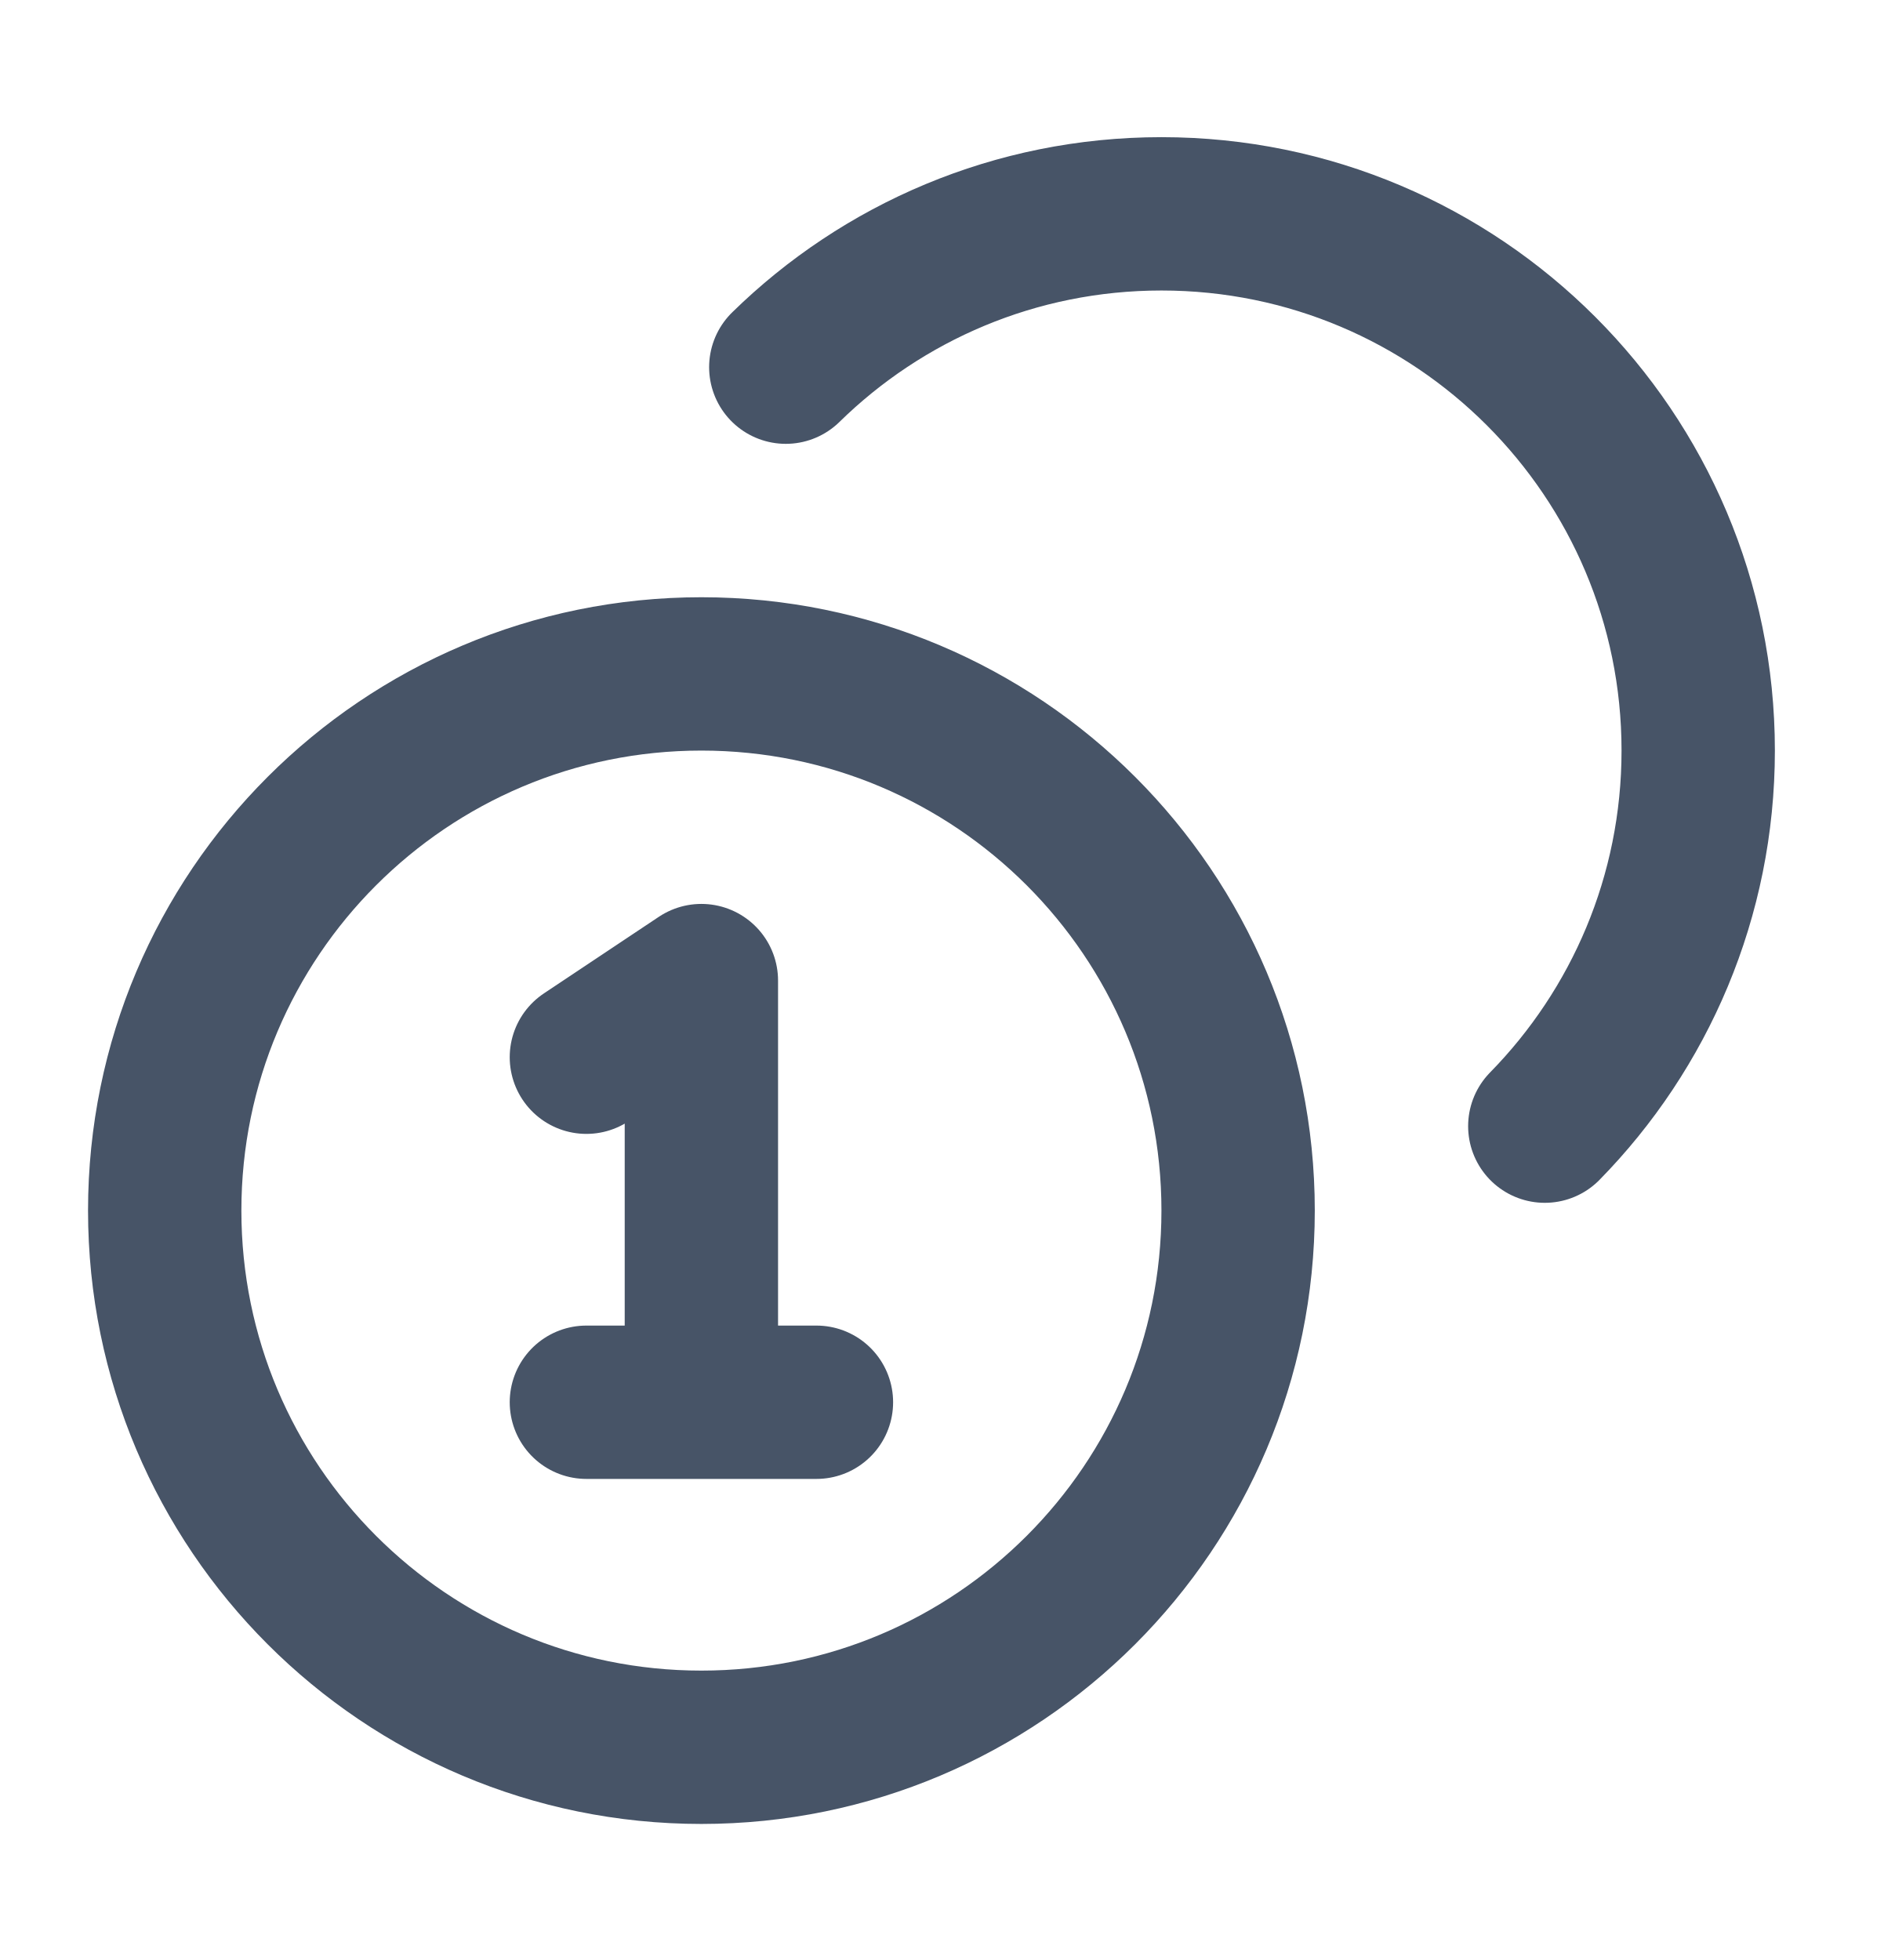
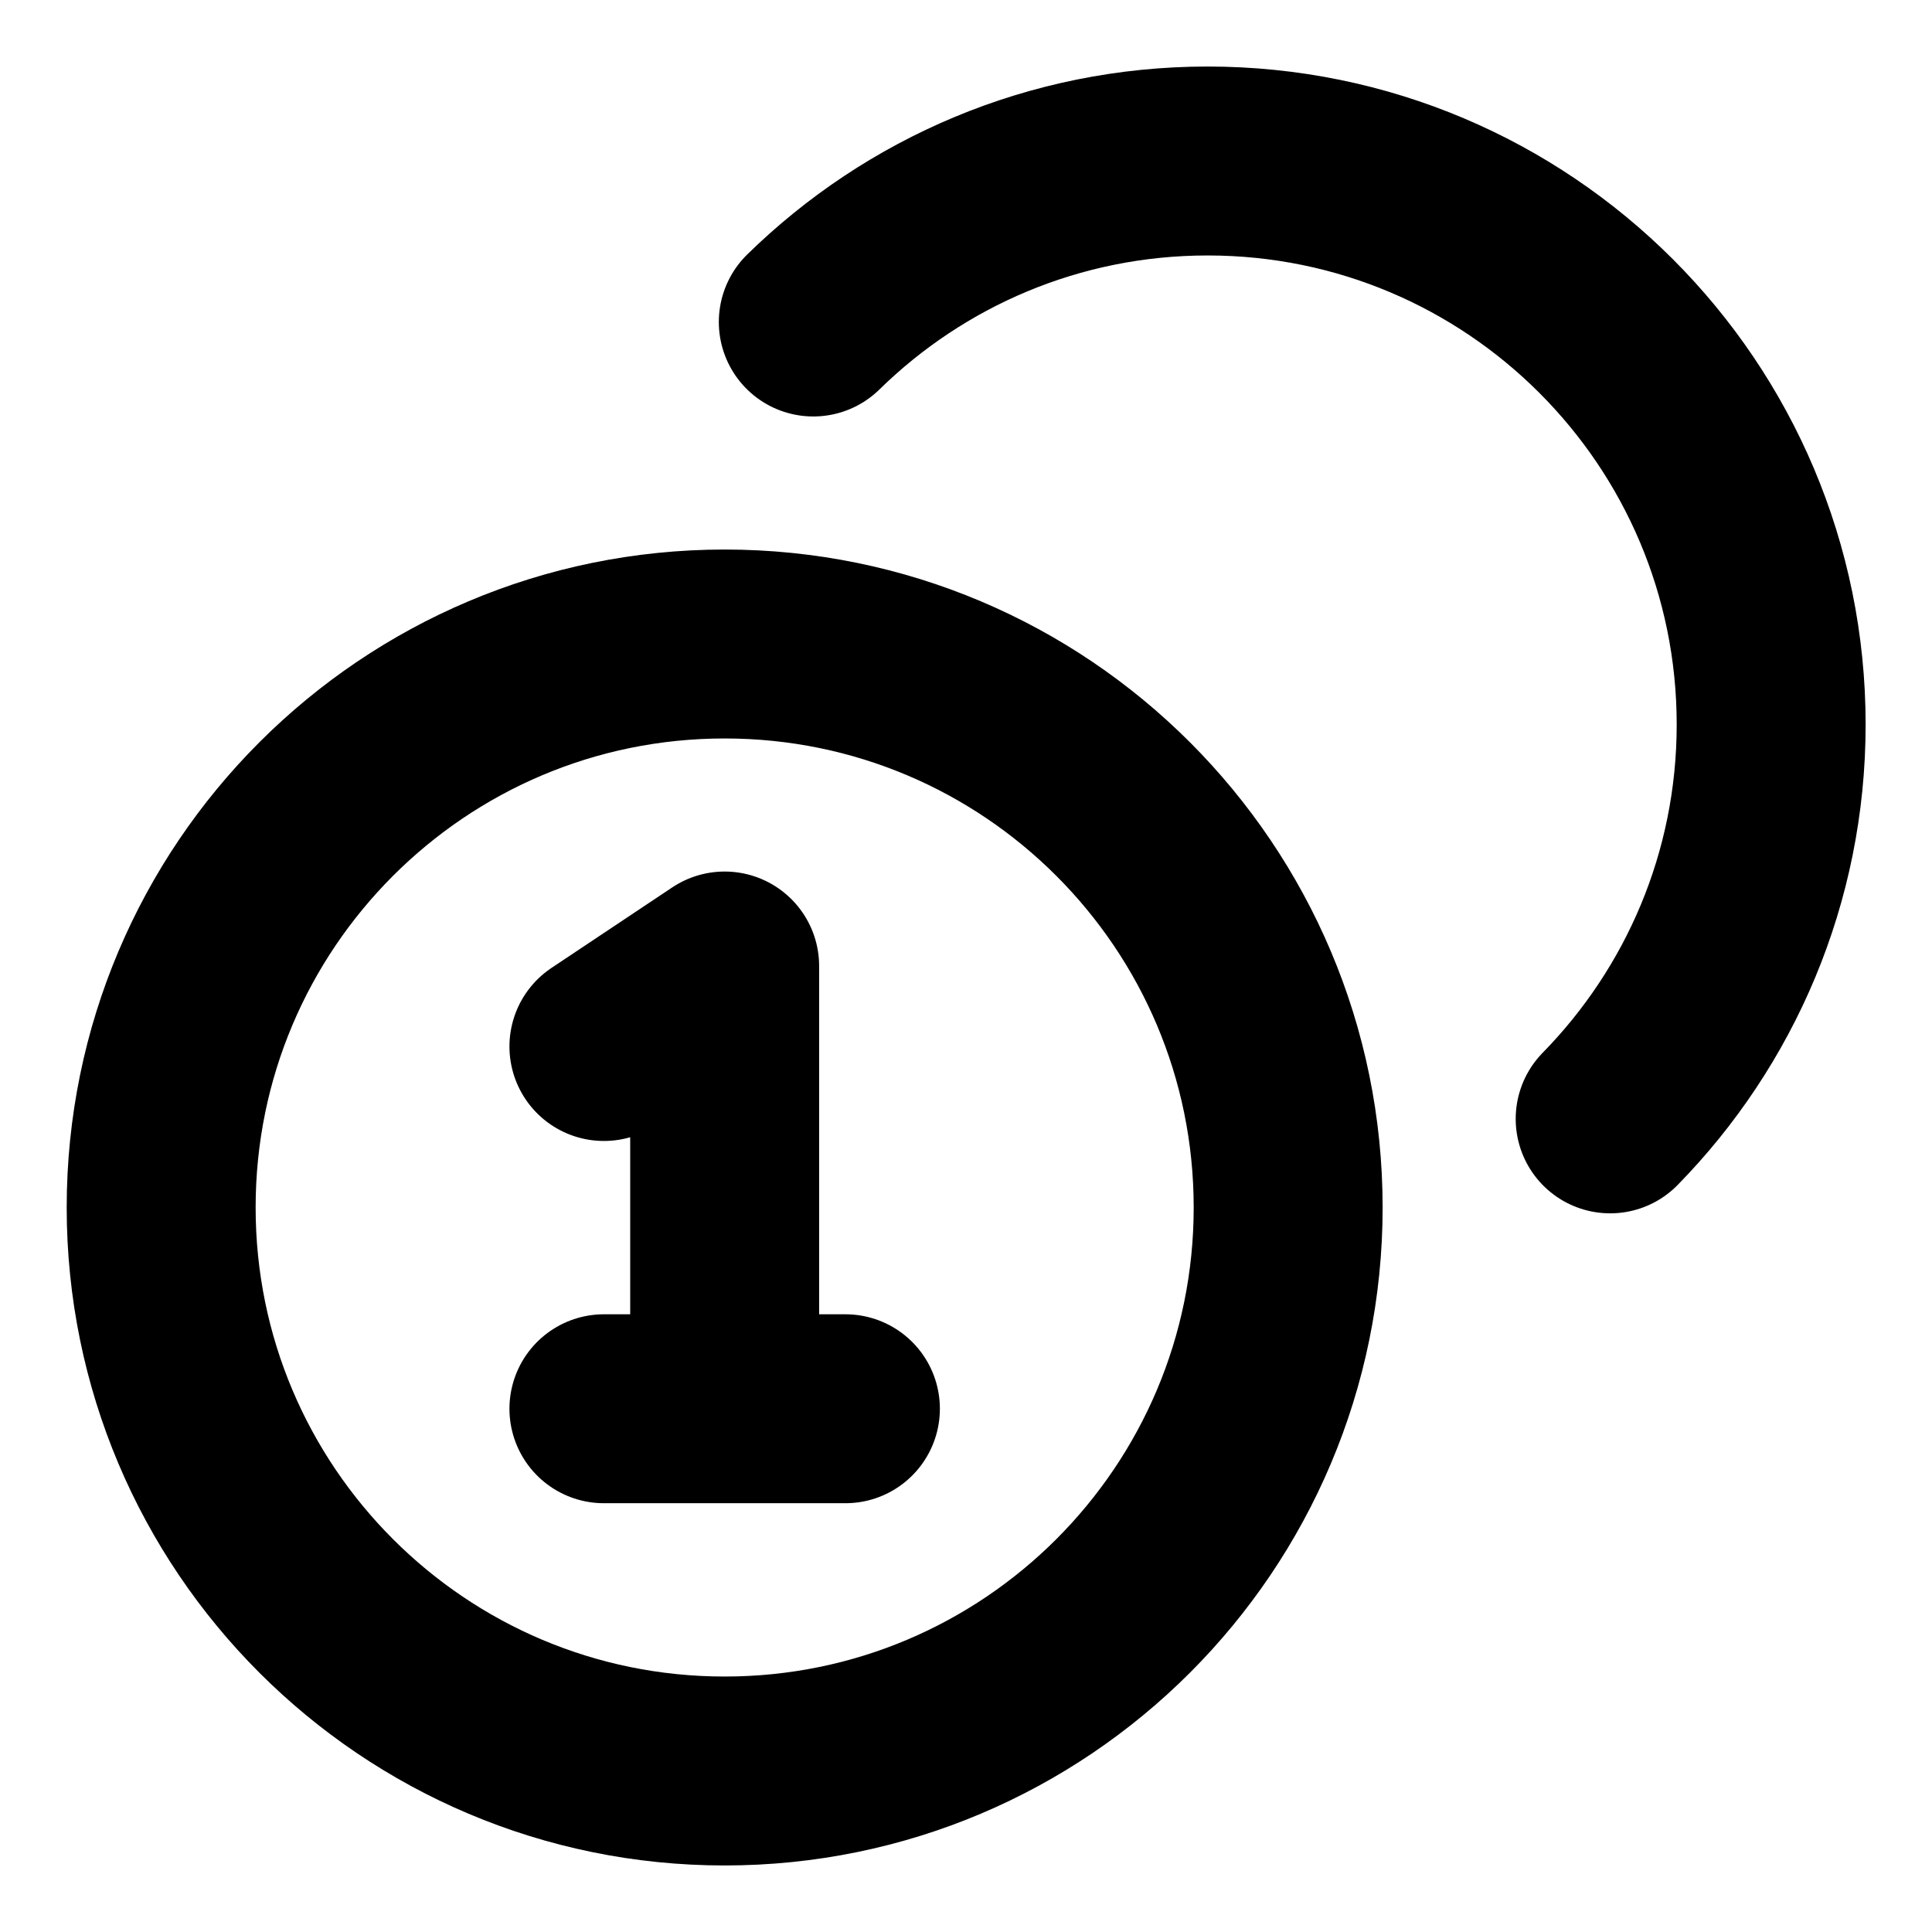
- <svg xmlns="http://www.w3.org/2000/svg" width="29" height="30" viewBox="0 0 29 30" fill="none">
-   <path d="M12.027 5.62C13.509 4.168 15.538 3.273 17.777 3.273C22.314 3.273 25.992 6.951 25.992 11.488C25.992 13.726 25.096 15.756 23.644 17.237M8.975 16.182L10.735 15.009V21.463M8.975 21.463H12.496M18.95 18.529C18.95 23.066 15.272 26.744 10.735 26.744C6.198 26.744 2.521 23.066 2.521 18.529C2.521 13.992 6.198 10.315 10.735 10.315C15.272 10.315 18.95 13.992 18.95 18.529Z" stroke="#475467" stroke-width="2.347" stroke-linecap="round" stroke-linejoin="round" />
+ <svg xmlns="http://www.w3.org/2000/svg" width="24" height="24" viewBox="0 0 24 24" fill="none">
+   <path d="M10.103 4C11.366 2.763 13.095 2 15.002 2C18.868 2 22.002 5.134 22.002 9C22.002 10.907 21.239 12.636 20.002 13.899M7.502 13L9.002 12V17.5M7.502 17.5H10.502M16.002 15C16.002 18.866 12.868 22 9.002 22C5.136 22 2.002 18.866 2.002 15C2.002 11.134 5.136 8 9.002 8C12.868 8 16.002 11.134 16.002 15Z" stroke="black" stroke-width="2.347" stroke-linecap="round" stroke-linejoin="round" />
</svg>
